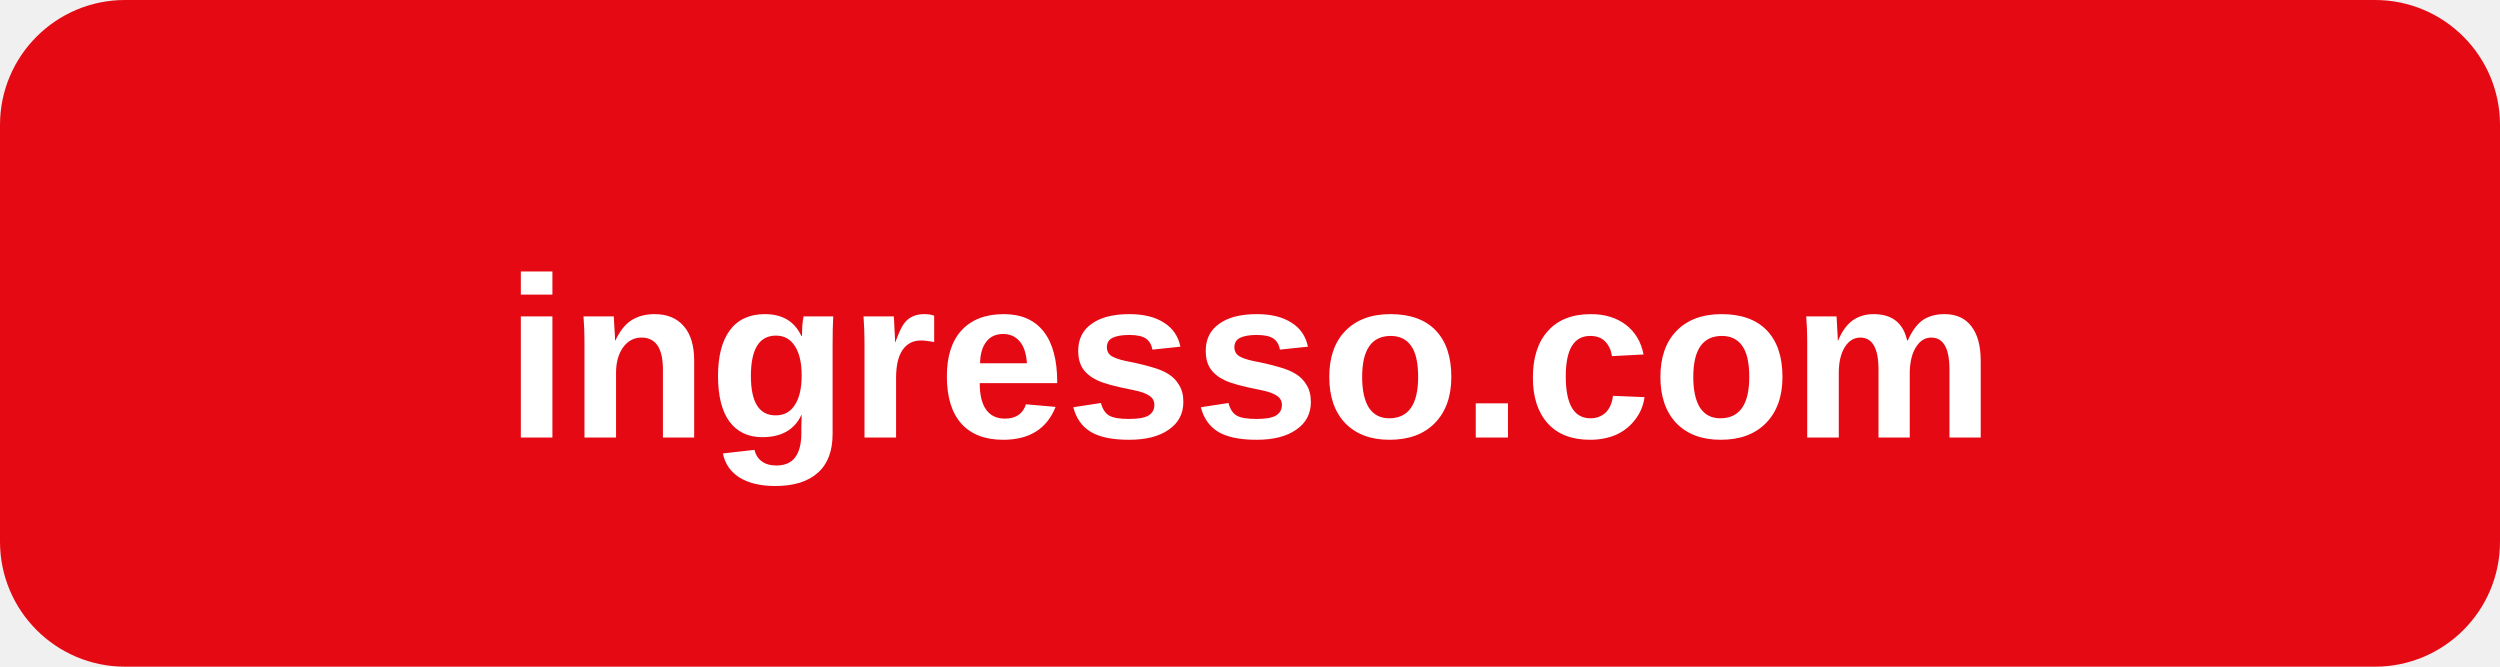
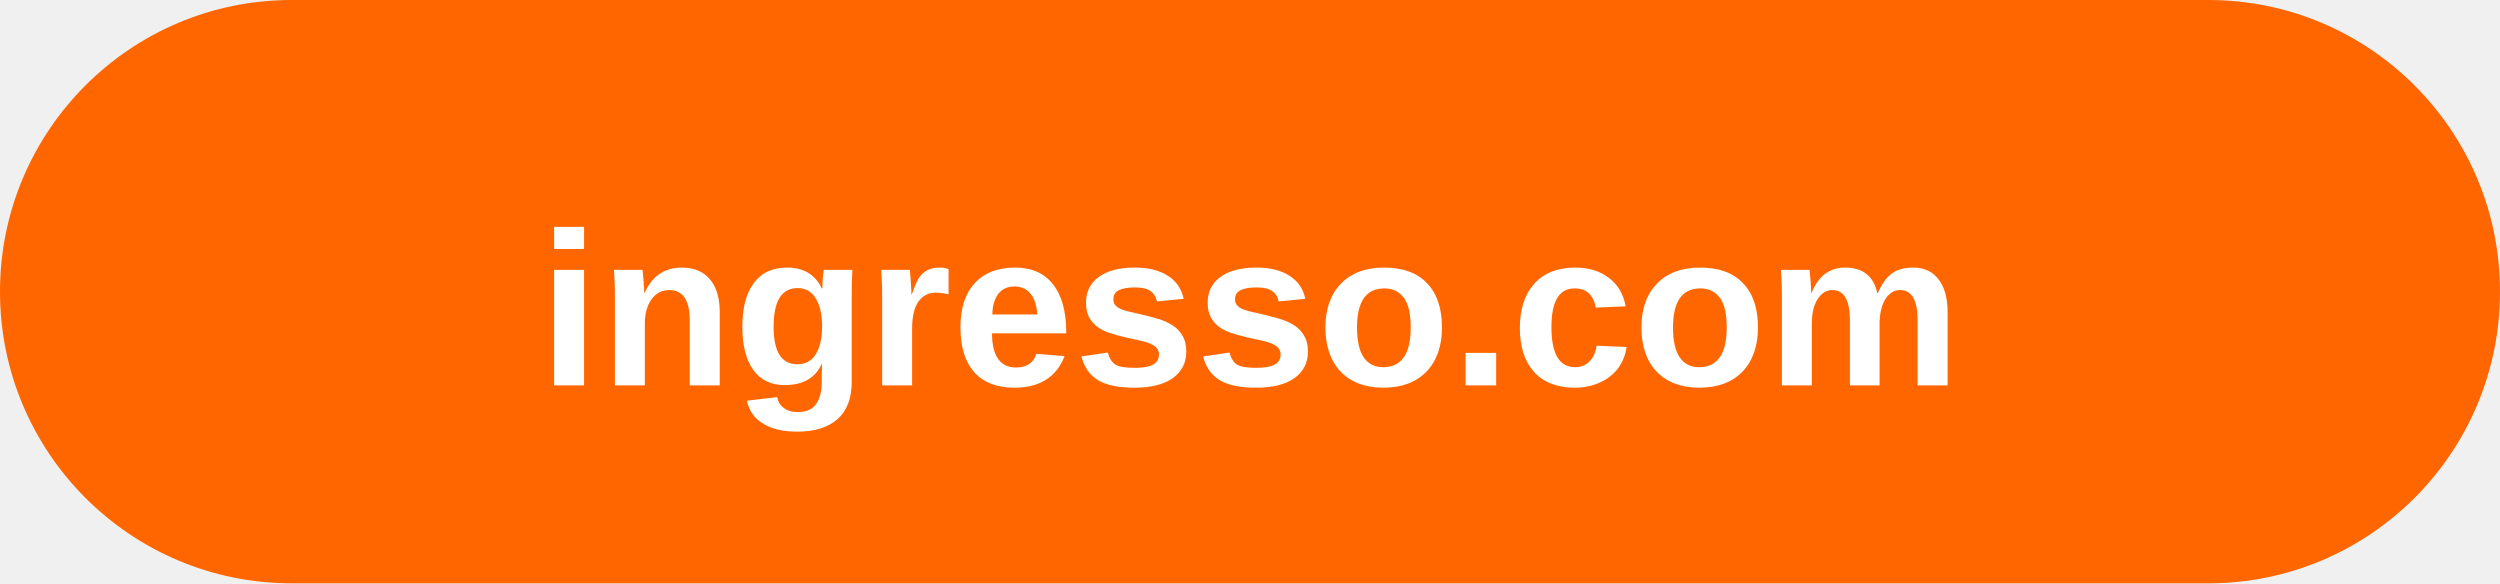
- <svg xmlns="http://www.w3.org/2000/svg" viewBox="0 0 120 32" role="img" aria-label="Ingresso.com">
-   <rect width="120" height="32" rx="6" fill="#E50914" />
-   <text x="60" y="21" text-anchor="middle" fill="#FFFFFF" font-family="Arial, Helvetica, sans-serif" font-size="11" font-weight="700">ingresso.com</text>
+ <svg xmlns="http://www.w3.org/2000/svg" viewBox="0 0 120 28" role="img" aria-label="Ingresso.com">
+   <rect width="120" height="28" rx="14" fill="#FF6600" />
+   <text x="60" y="18.5" text-anchor="middle" fill="#FFFFFF" font-family="Arial, Helvetica, sans-serif" font-size="10.5" font-weight="700">ingresso.com</text>
</svg>
